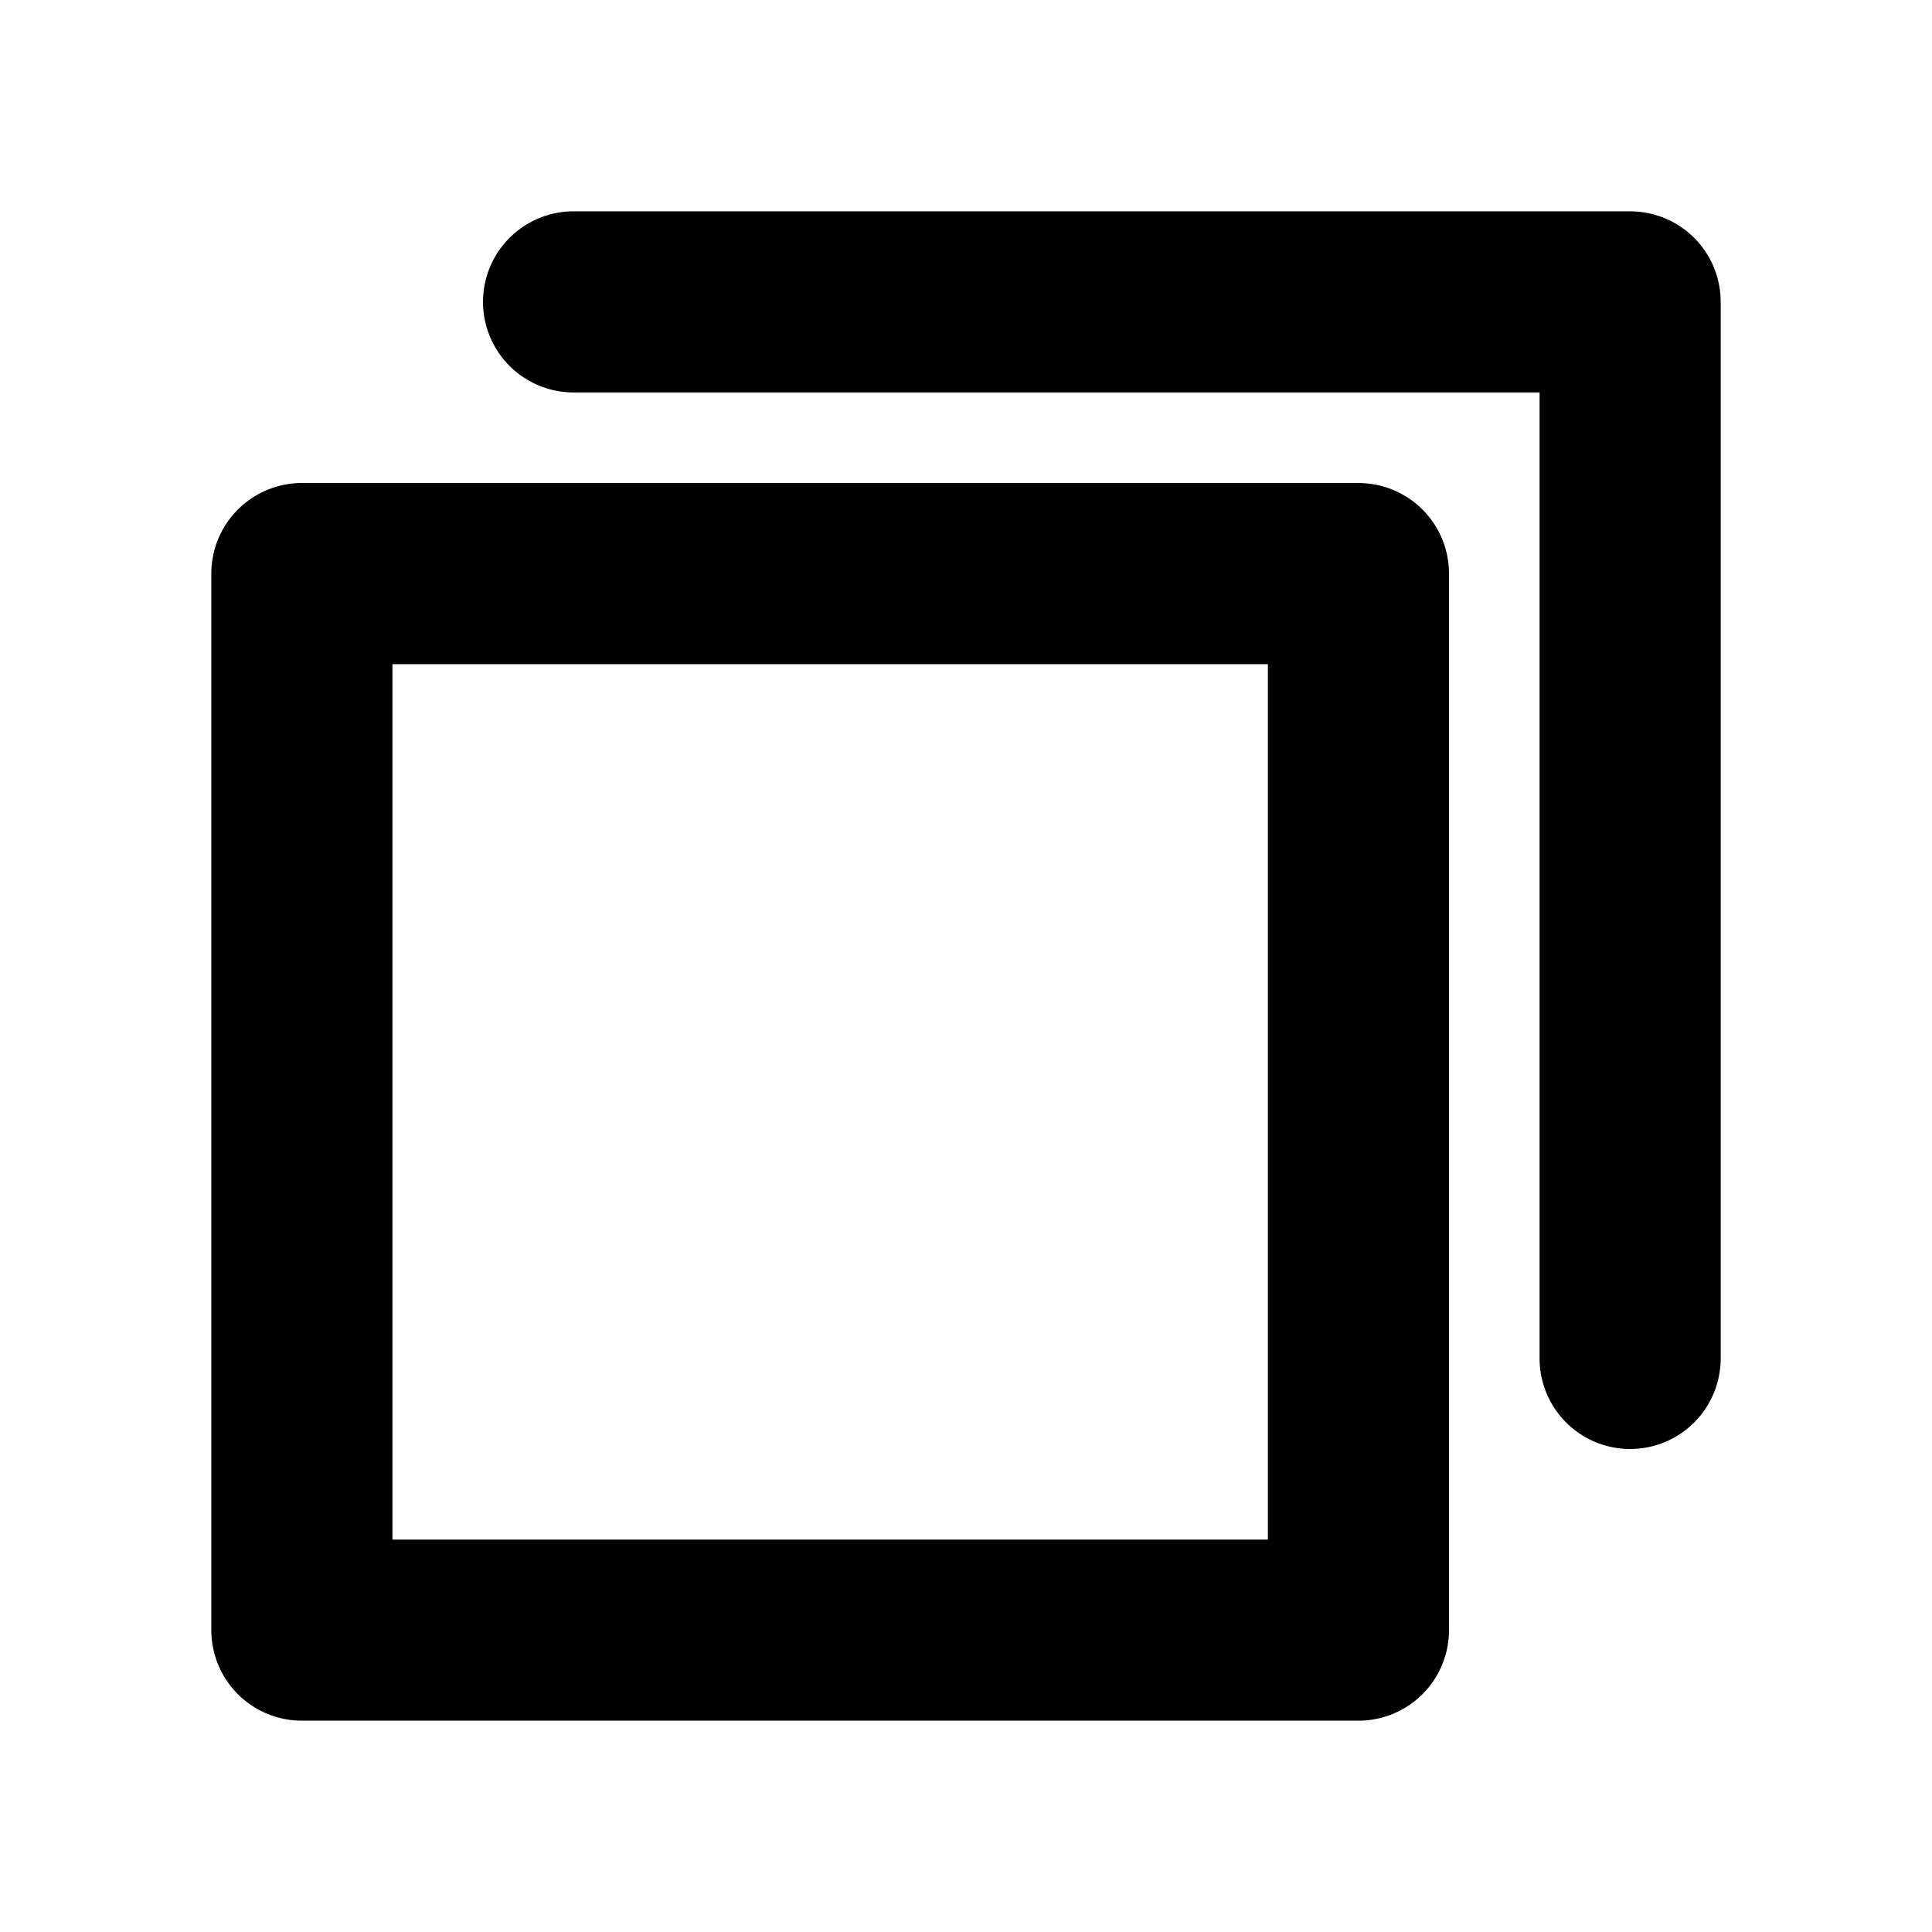
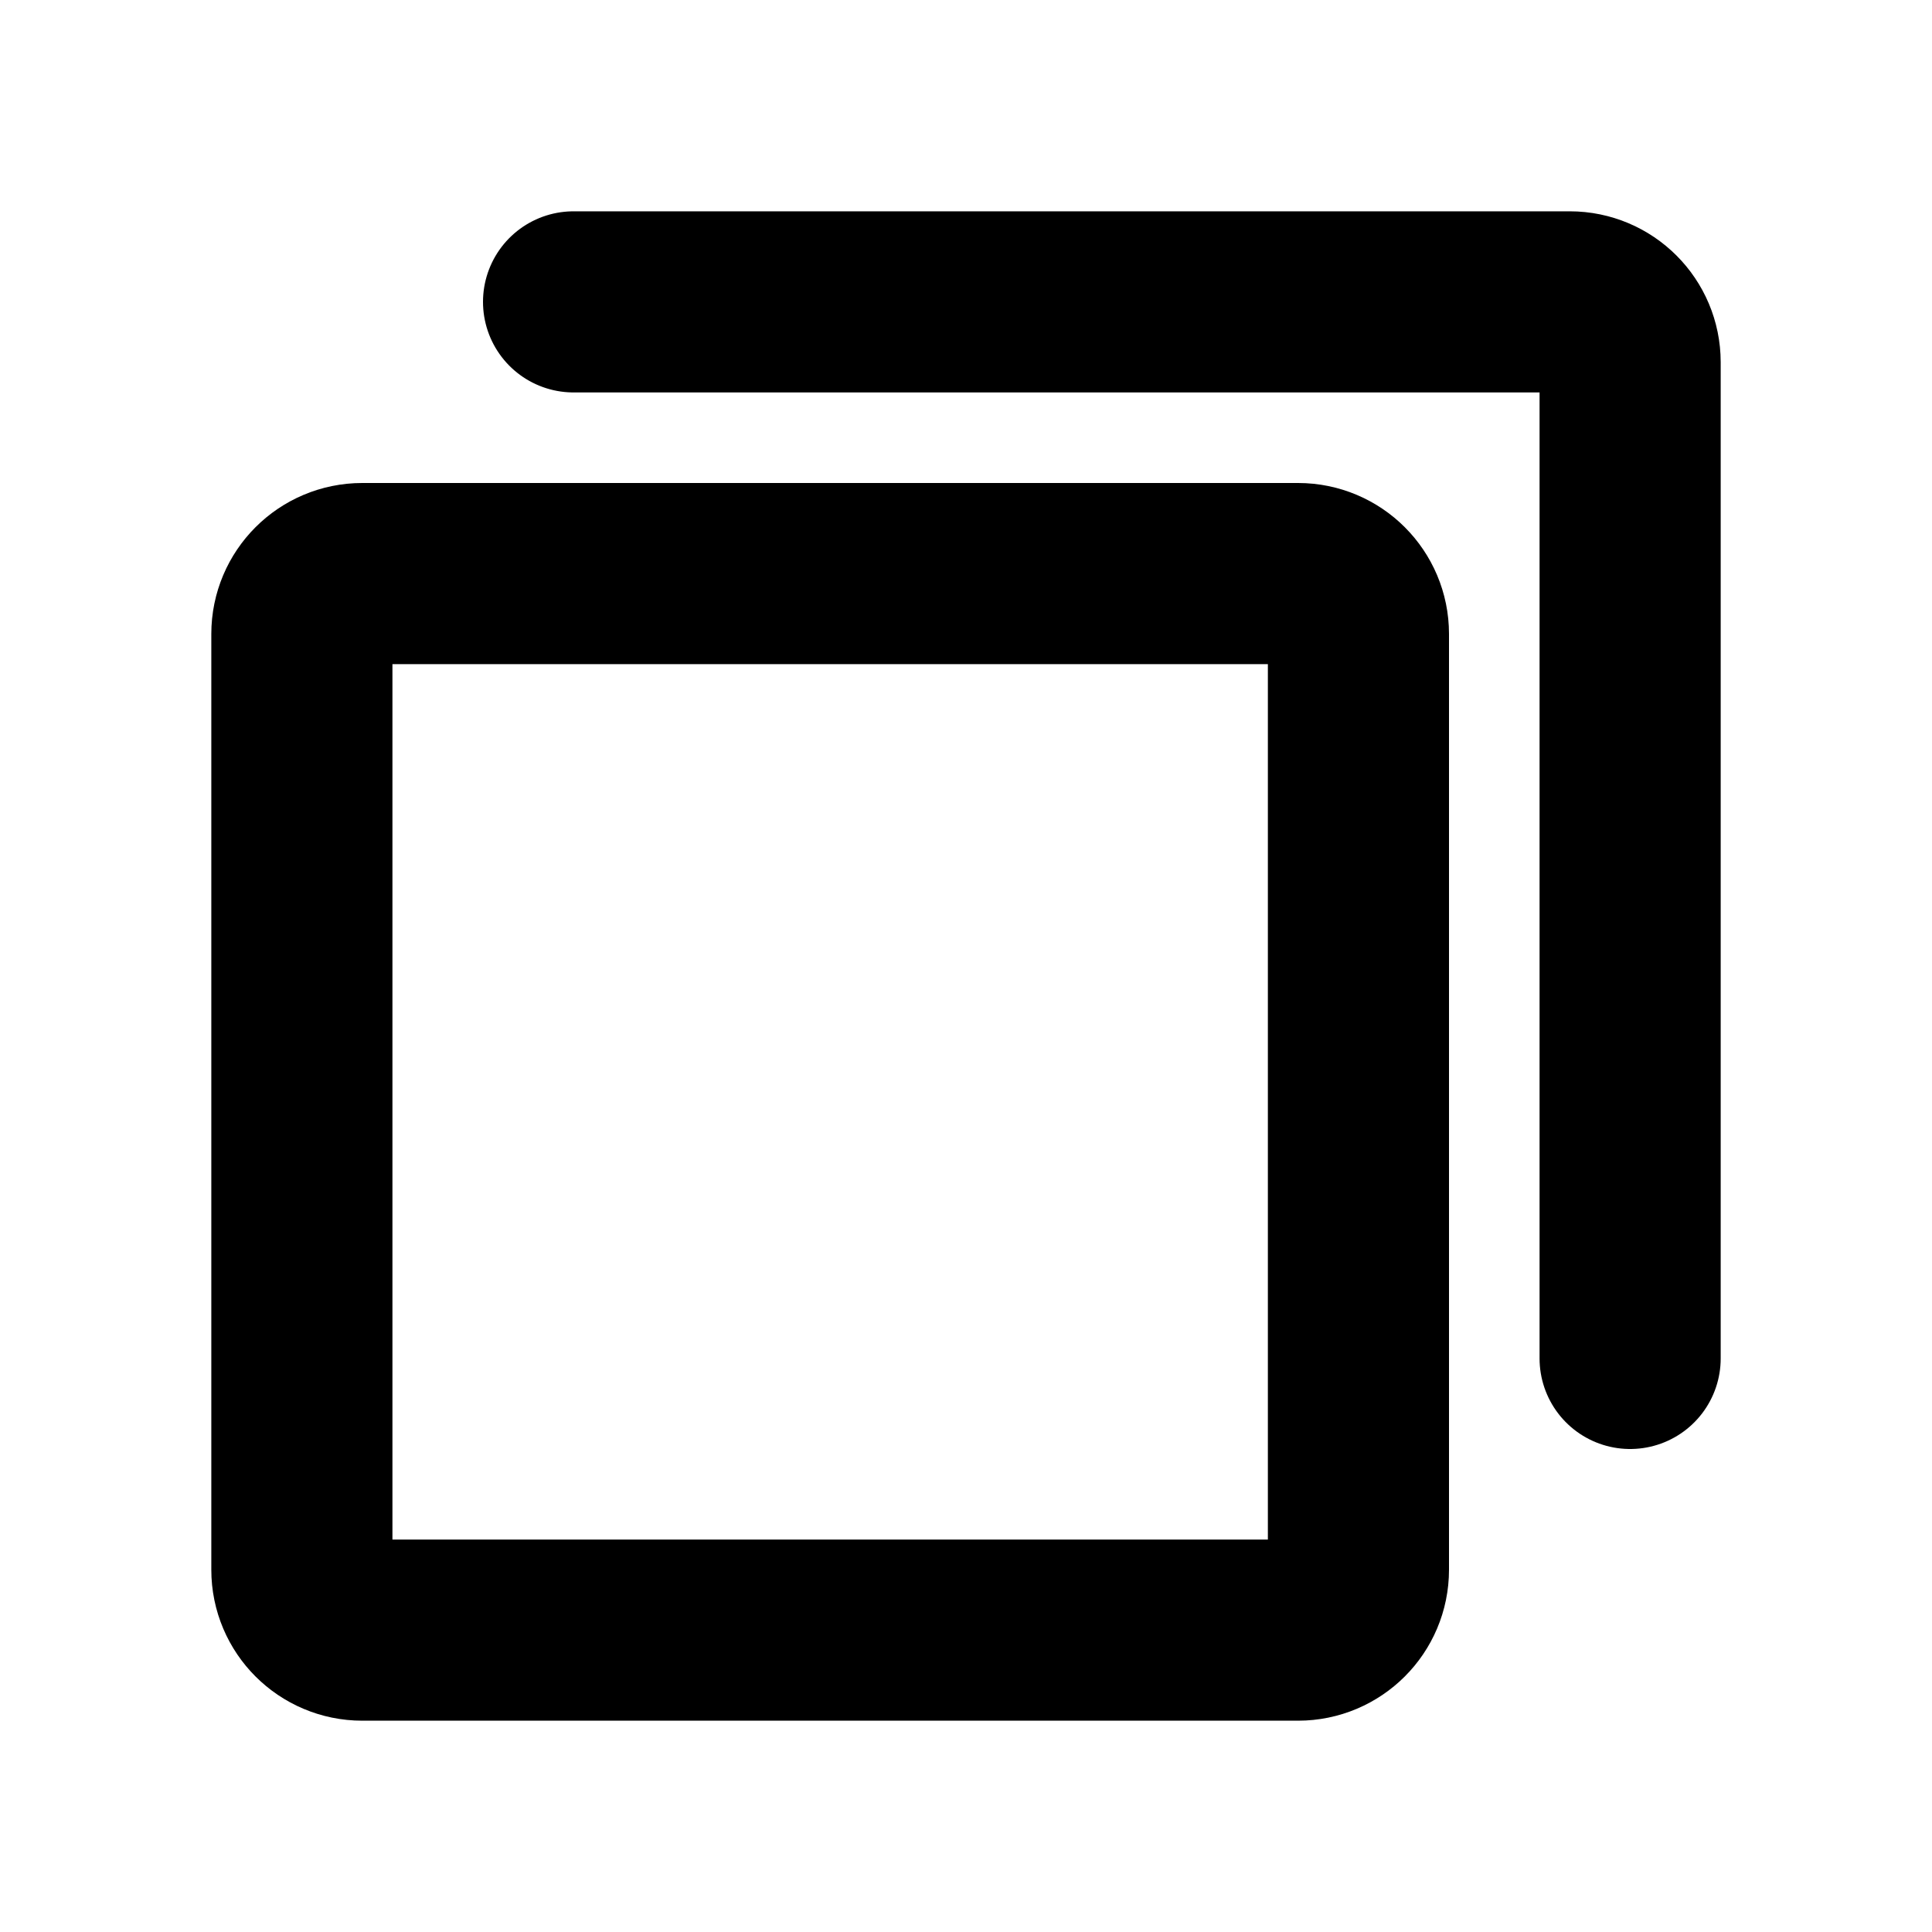
<svg xmlns="http://www.w3.org/2000/svg" viewBox="0 0 256 256">
  <rect width="256" height="256" fill="none" />
-   <rect x="40" y="76" width="140" height="140" fill="none" stroke="currentColor" stroke-linecap="round" stroke-linejoin="round" stroke-width="24" />
-   <polyline points="76 40 216 40 216 180" fill="none" stroke="currentColor" stroke-linecap="round" stroke-linejoin="round" stroke-width="24" />
+   <rect x="40" y="76" width="140" height="140" rx="8" fill="none" stroke="currentColor" stroke-linecap="round" stroke-linejoin="round" stroke-width="24" />
+   <path d="M76,40H208a8,8,0,0,1,8,8V180" fill="none" stroke="currentColor" stroke-linecap="round" stroke-linejoin="round" stroke-width="24" />
</svg>
